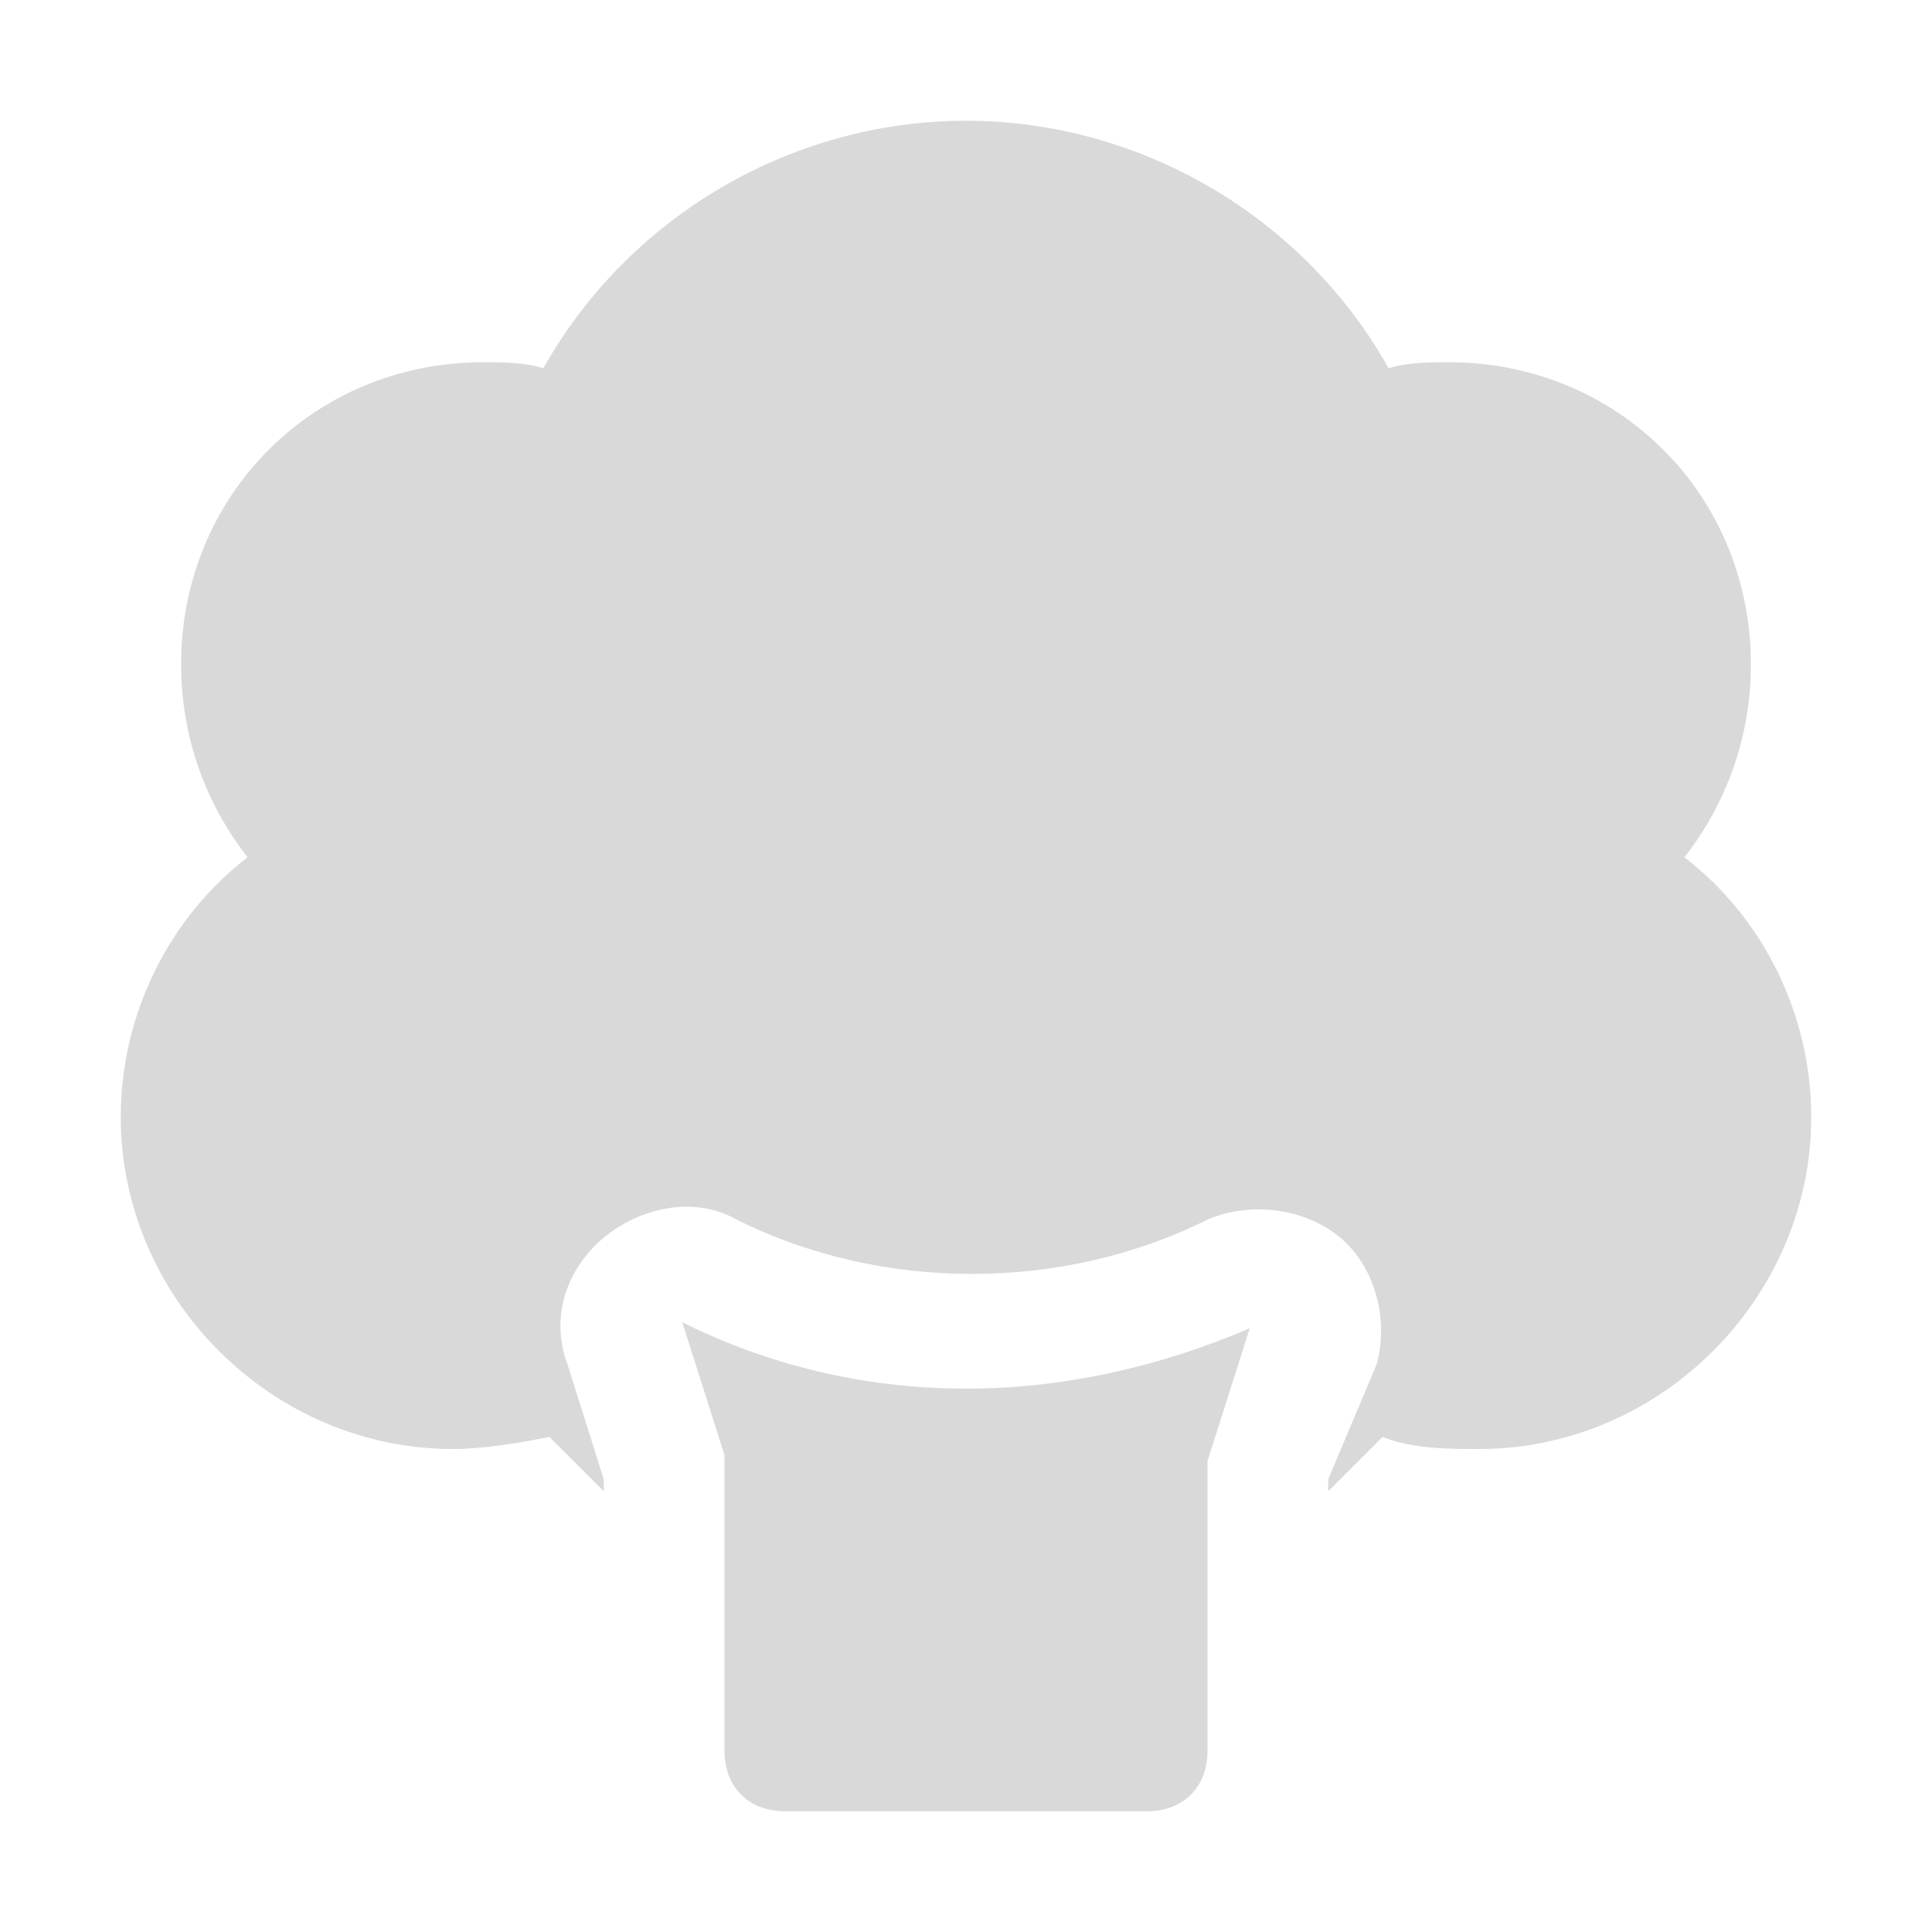
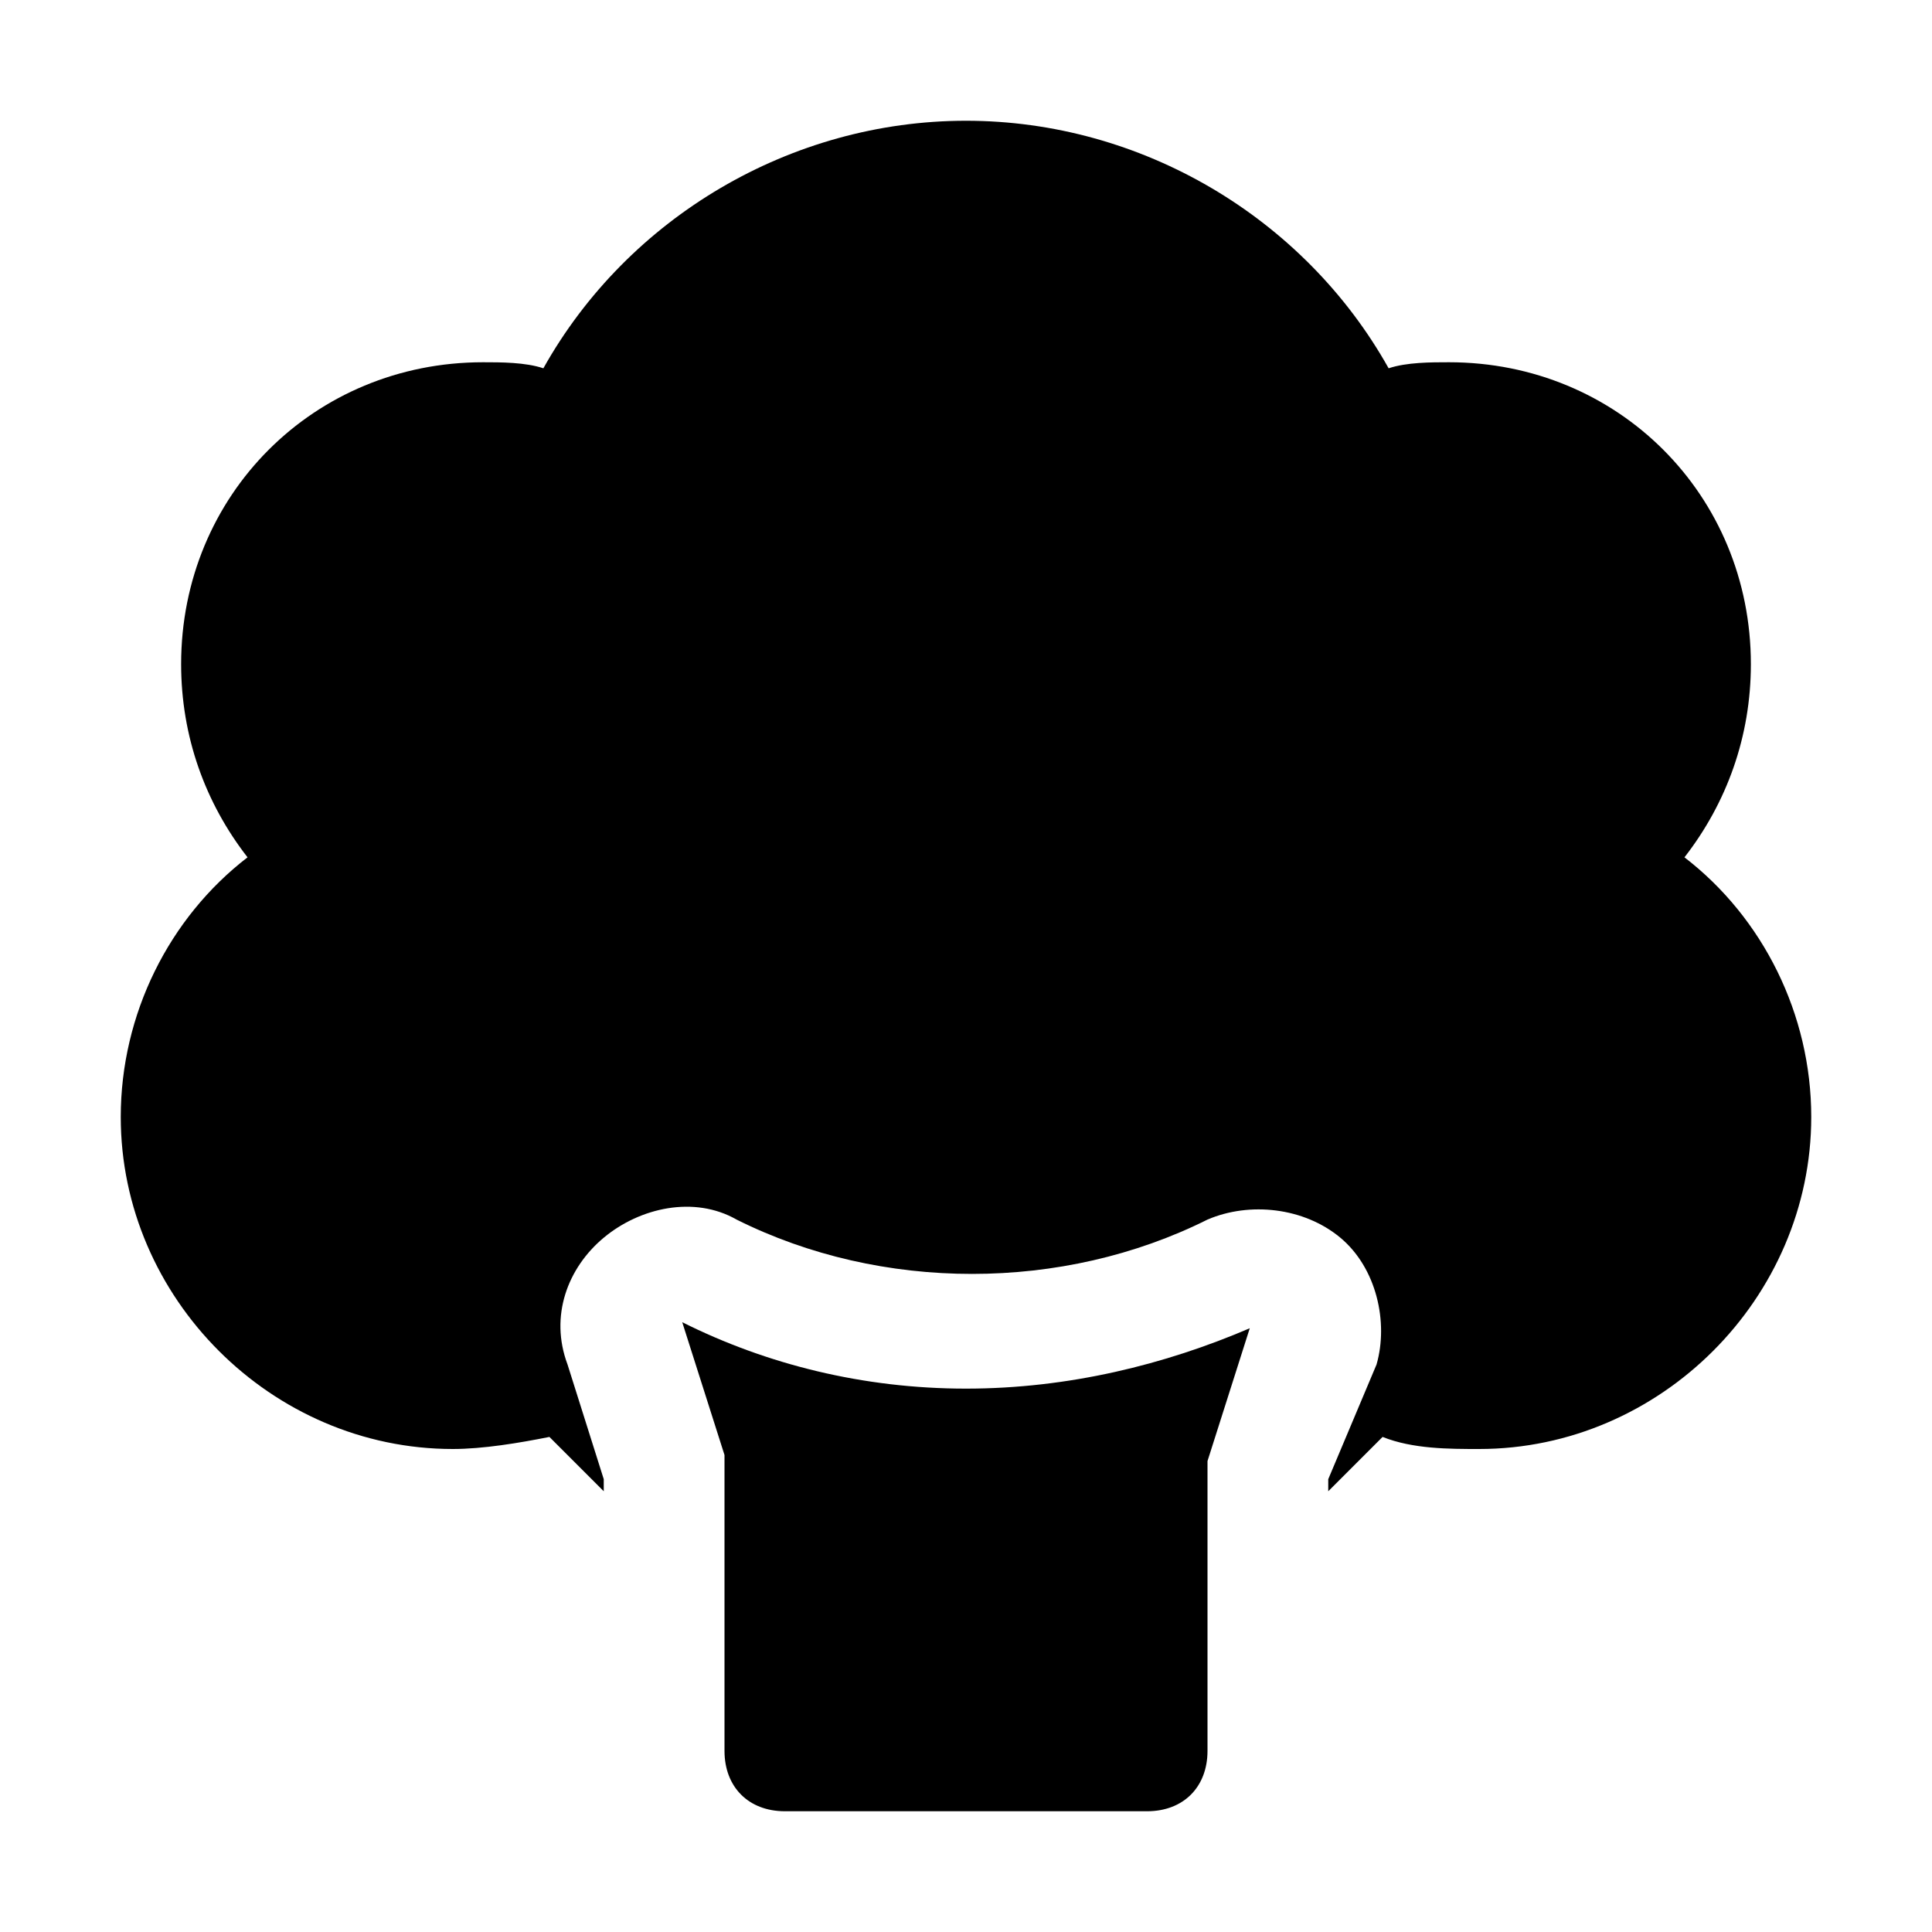
- <svg xmlns="http://www.w3.org/2000/svg" version="1.1" id="Icons" viewBox="0 0 32 32" xml:space="preserve">
-   <style type="text/css">
- 	.st0{fill:#d9d9d9;stroke:none;stroke-width:0;stroke-linecap:round;stroke-linejoin:round;stroke-miterlimit:10;}
- </style>
+ <svg xmlns="http://www.w3.org/2000/svg" fill="currentColor" version="1.1" id="Icons" viewBox="0 0 32 32" xml:space="preserve">
  <path class="st0" d="M16,23c-1.7,0-3.3-0.4-4.7-1.1l0.7,2.2V29c0,0.6,0.4,1,1,1h6c0.6,0,1-0.4,1-1v-4.8l0.7-2.2C19.3,22.6,17.7,23,16,23z" />
  <path class="st0" d="M27.9,14.2c0.7-0.9,1.1-2,1.1-3.2c0-2.8-2.2-5-5-5c-0.3,0-0.7,0-1,0.1C21.6,3.6,18.9,2,16,2s-5.6,1.6-7,4.1  C8.7,6,8.3,6,8,6c-2.8,0-5,2.2-5,5c0,1.2,0.4,2.3,1.1,3.2c-1.3,1-2.1,2.6-2.1,4.3c0,3,2.5,5.5,5.5,5.5c0.5,0,1.1-0.1,1.6-0.2  c0.3,0.3,0.6,0.6,0.9,0.9v-0.2l-0.6-1.9c-0.3-0.8,0-1.6,0.6-2.1c0.6-0.5,1.5-0.7,2.2-0.3c2.4,1.2,5.4,1.2,7.8,0  c0.7-0.3,1.6-0.2,2.2,0.3c0.6,0.5,0.8,1.4,0.6,2.1L22,24.5v0.2c0.3-0.3,0.6-0.6,0.9-0.9c0.5,0.2,1.1,0.2,1.6,0.2  c3,0,5.5-2.5,5.5-5.5C30,16.8,29.2,15.2,27.9,14.2z" />
</svg>
